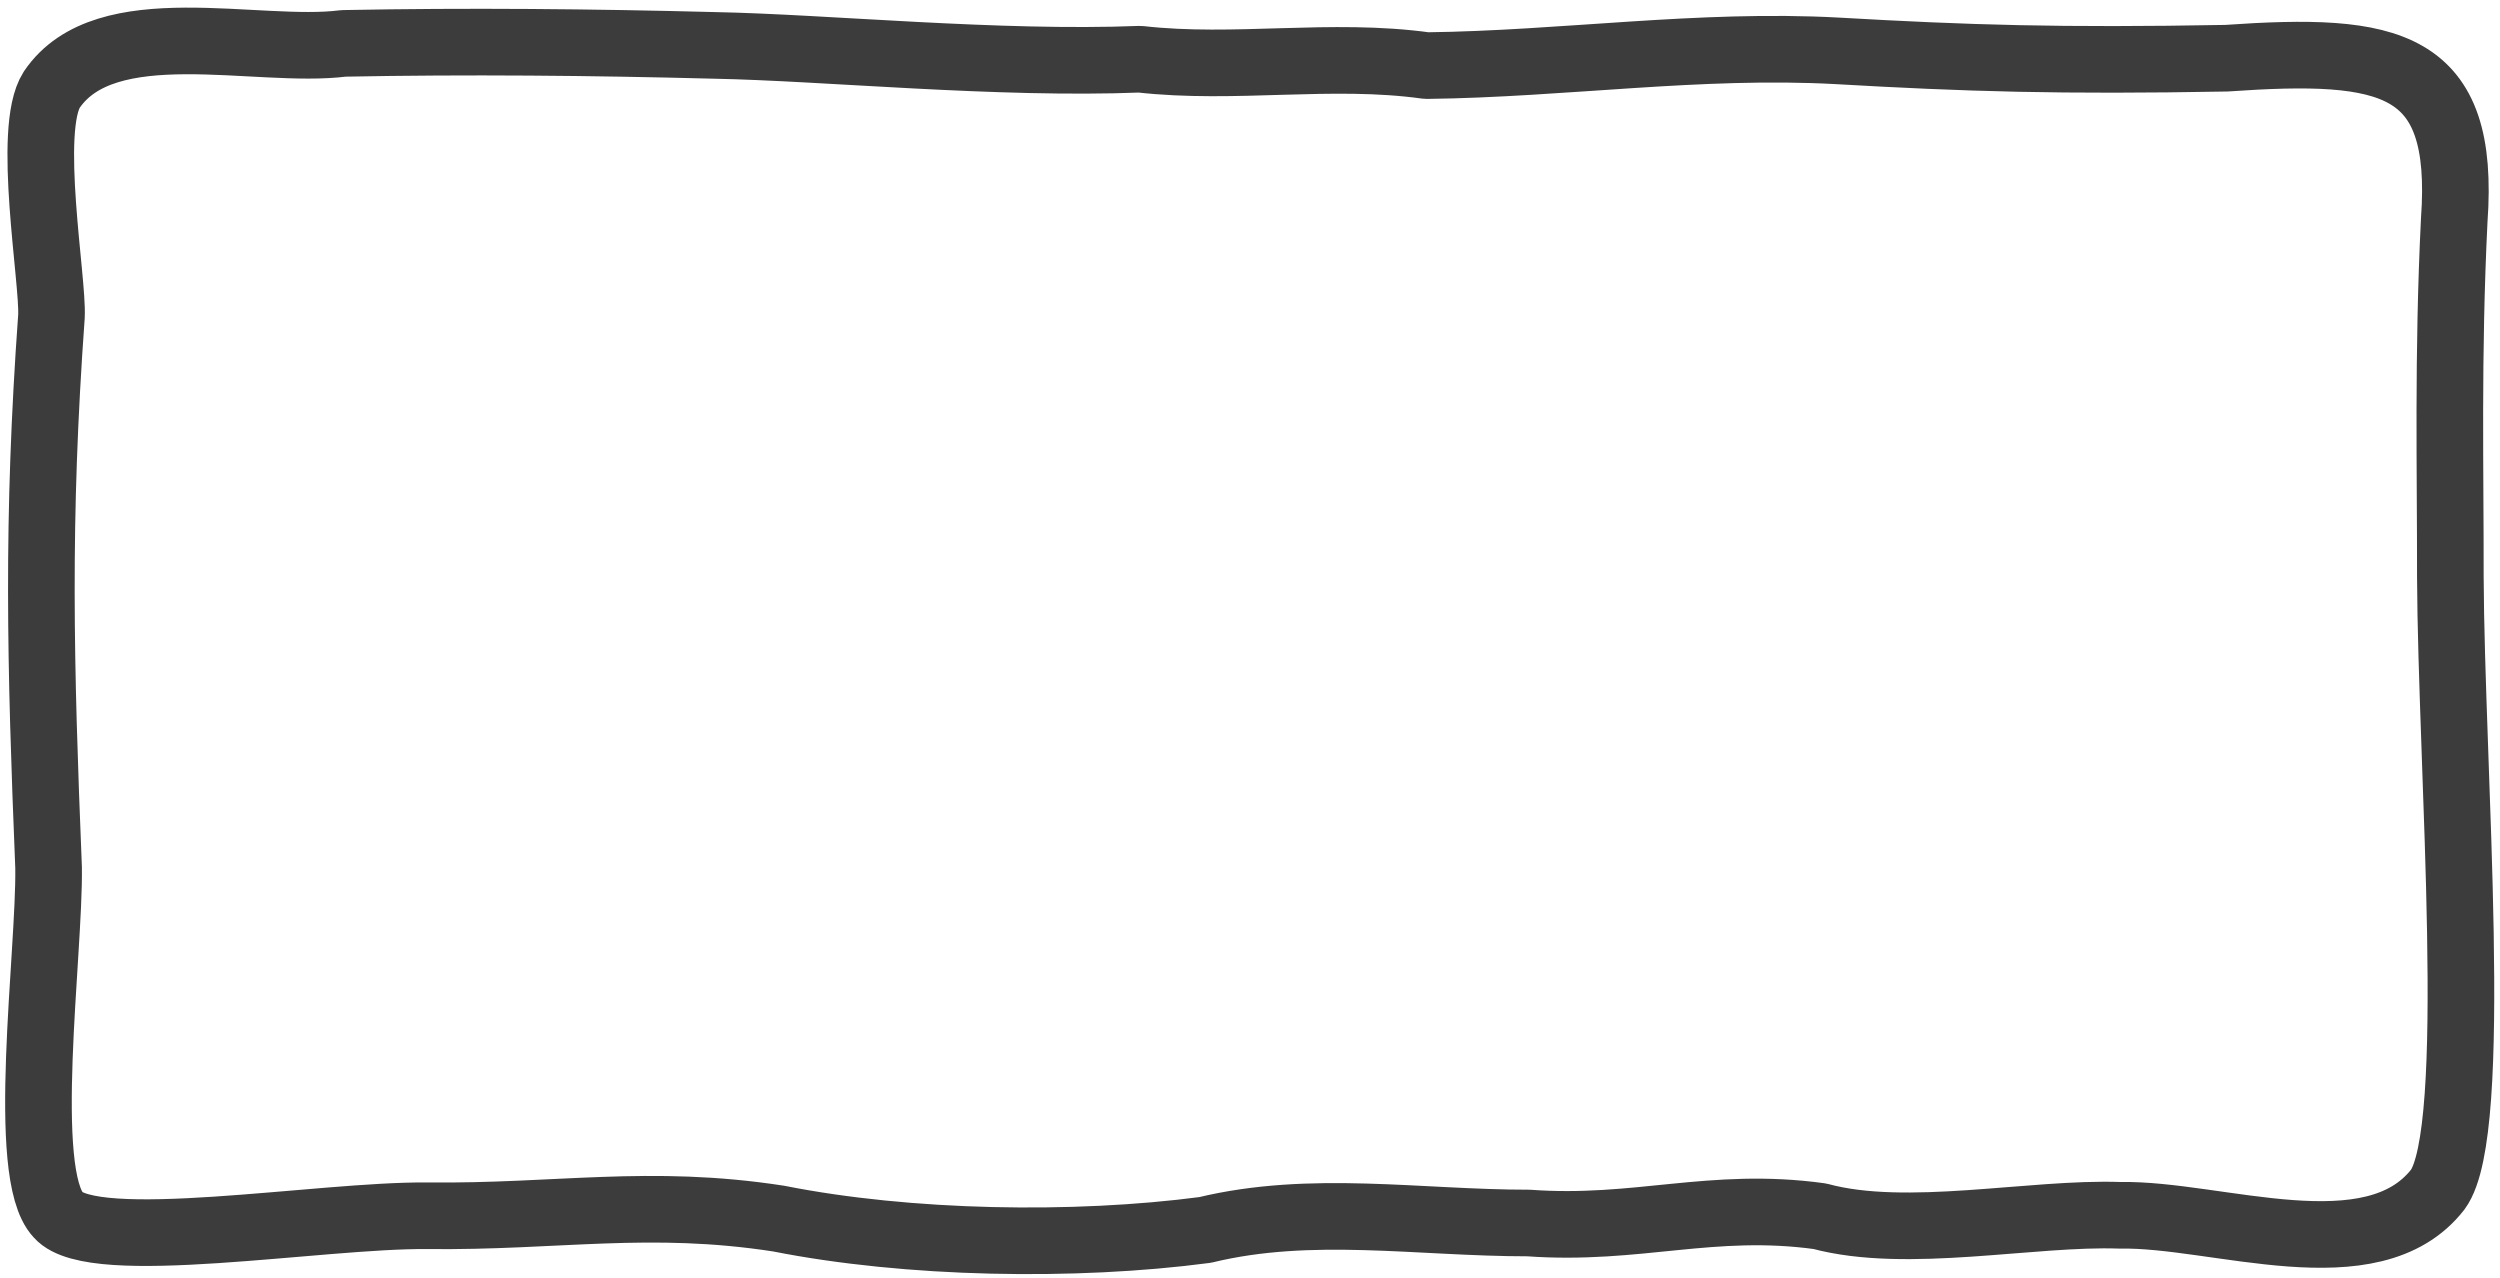
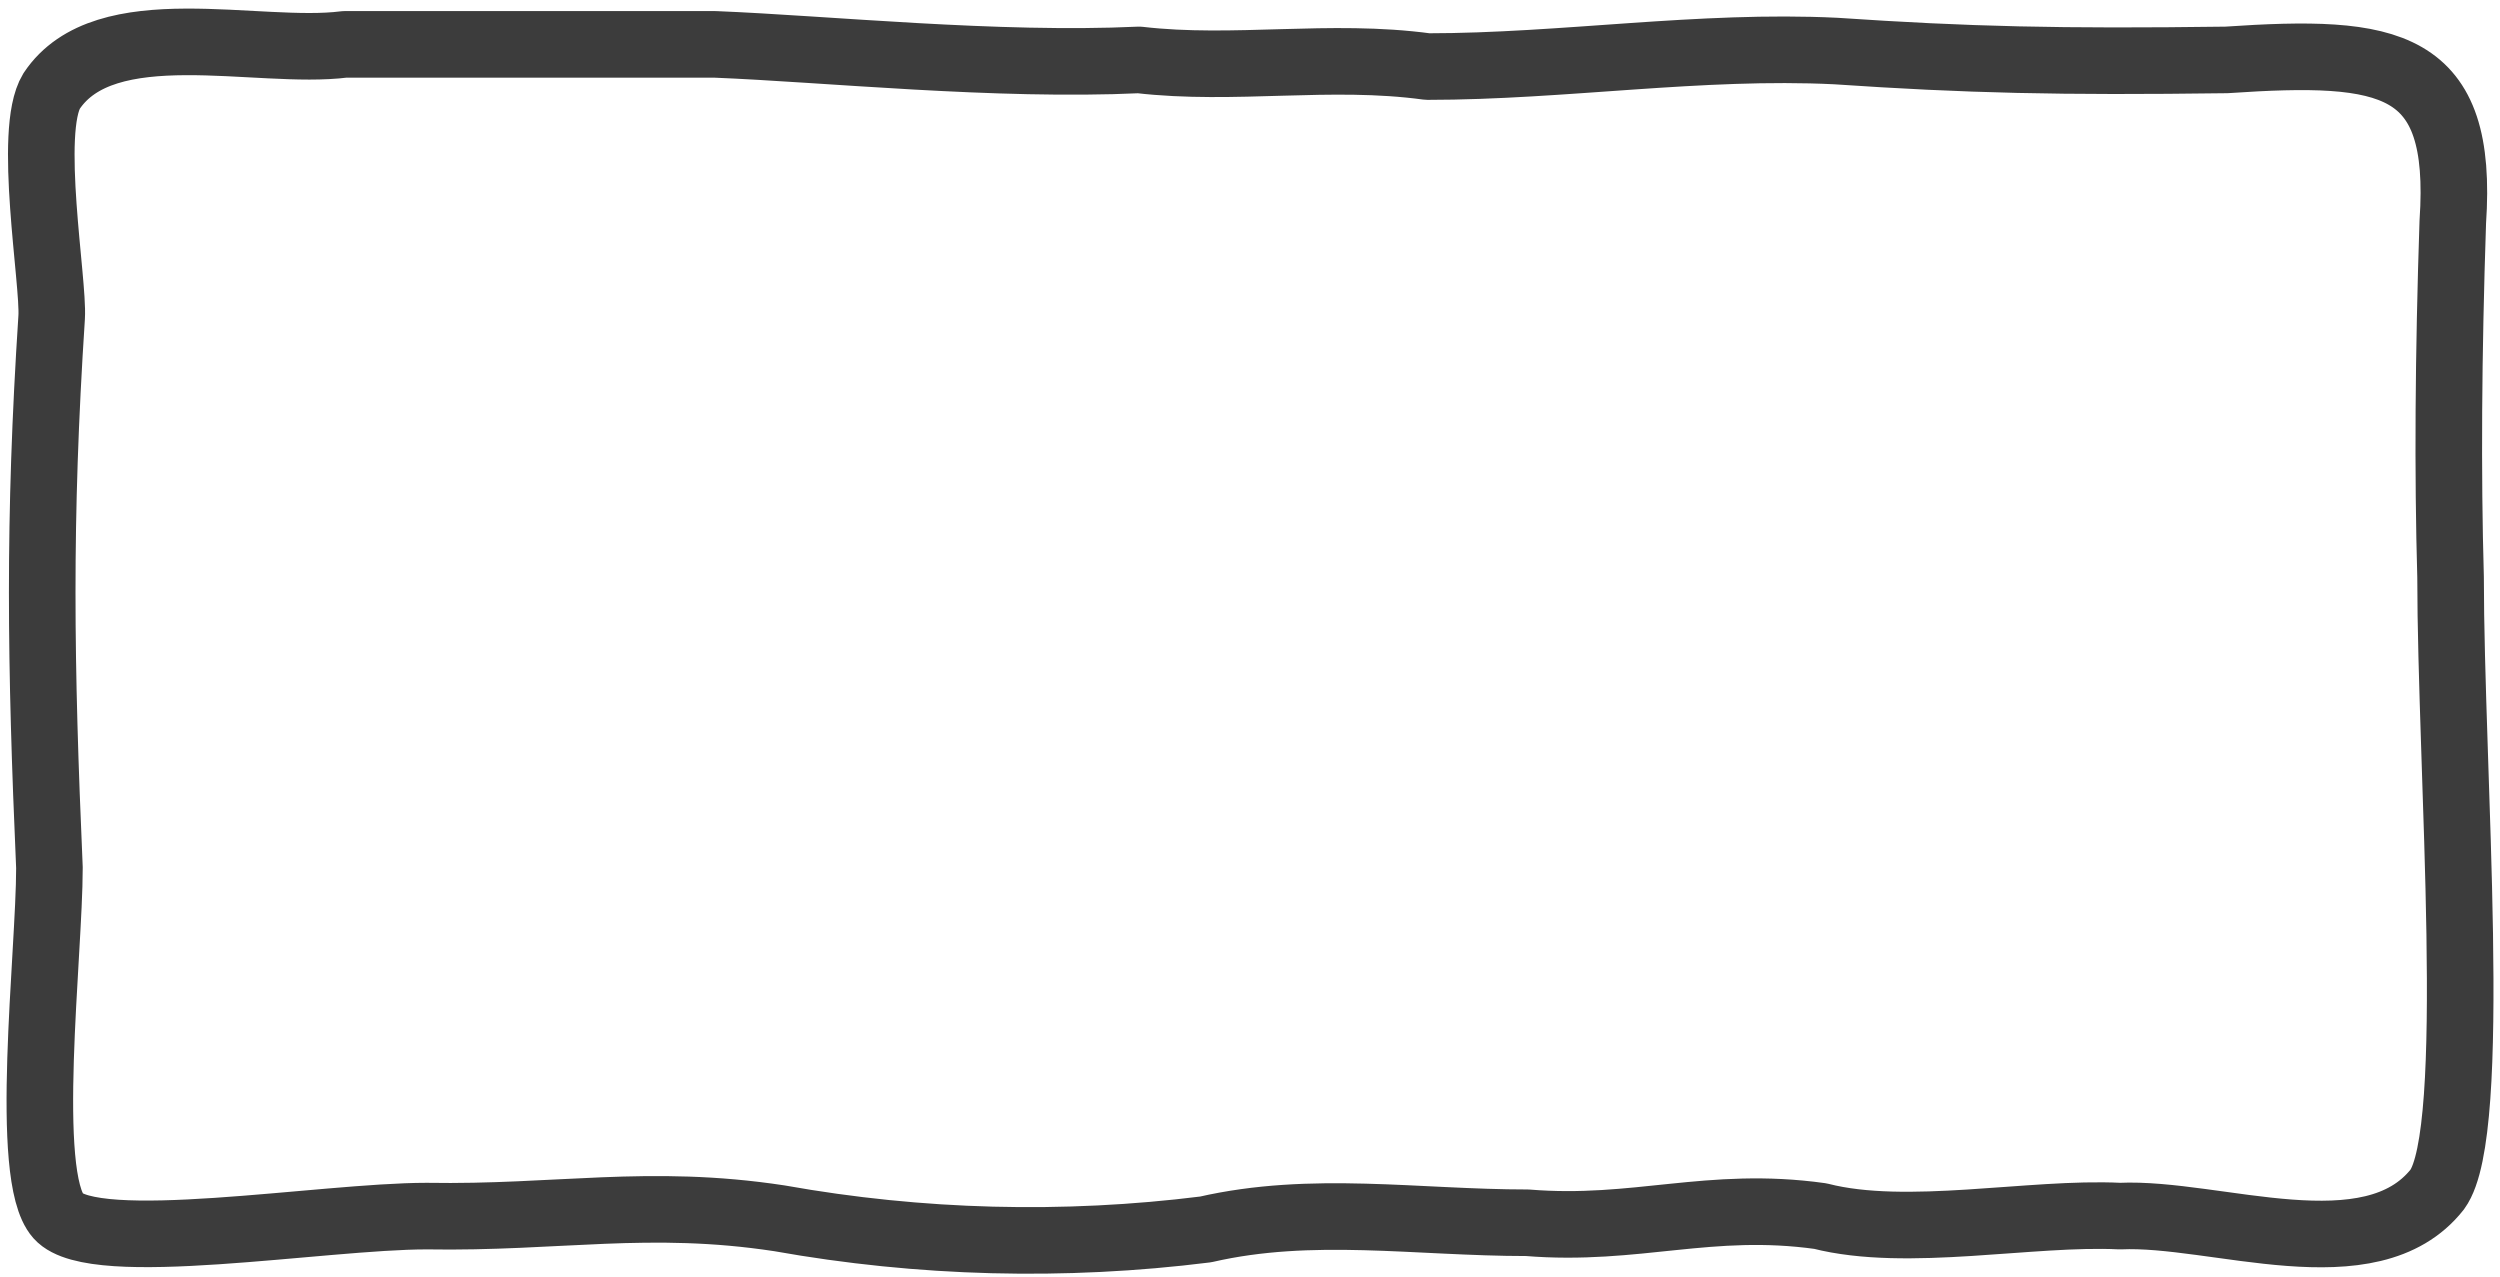
- <svg xmlns="http://www.w3.org/2000/svg" width="31.774mm" height="16.232mm" viewBox="0 0 112.586 57.514" id="svg6626" version="1.1">
-   <defs id="defs6628" />
-   <g id="layer1" transform="translate(-7.6331e-7,-994.8482)">
-     <path style="fill:none;stroke:#3c3c3c;stroke-width:3;stroke-linecap:round;stroke-linejoin:round;stroke-miterlimit:10;stroke-dasharray:none;stroke-opacity:1" d="m 15.474,996.801 c 5.573,-0.108 11.154,-0.054 16.714,0.091 5.006,0.097 12.757,0.875 19.148,0.622 4.28,0.486 8.603,-0.311 12.911,0.288 6.163,-0.072 12.31,-1.003 18.496,-0.664 5.81,0.334 10.053,0.468 17.519,0.331 7.402,-0.516 10.784,0.102 10.263,7.293 -0.302,6.126 -0.167,11.363 -0.175,16.042 0.035,8.648 1.361,24.998 -0.567,27.614 -2.951,3.791 -9.954,1.076 -14.306,1.16 -3.987,-0.143 -9.602,1.103 -13.523,0.042 -4.88,-0.673 -8.213,0.66 -13.114,0.305 -4.964,0 -9.787,-0.845 -14.569,0.312 -5.885,0.777 -13.384,0.644 -19.2,-0.51 -5.842,-0.903 -9.964,-0.064 -15.84,-0.128 -4.778,-0.049 -15.036,1.758 -16.605,-0.035 -1.748,-1.85 -0.384,-11.781 -0.438,-15.645 -0.374,-9.227 -0.536,-15.603 0.129,-24.823 0.086,-1.613 -1.134,-8.421 0.014,-10.21 2.415,-3.571 9.257,-1.587 13.141,-2.085 z" id="path242" />
-   </g>
+ <svg xmlns="http://www.w3.org/2000/svg" width="120.1" height="61.3" viewBox="0 0 112.6 57.5">
+   <path fill="none" stroke="#3c3c3c" stroke-linecap="round" stroke-linejoin="round" stroke-width="3" d="M15.5 2h16.7c5 .2 12.7 1 19.1.7 4.3.5 8.6-.3 13 .3 6.1 0 12.3-1 18.4-.7 5.9.4 10.1.5 17.6.4 7.4-.5 10.7 0 10.2 7.3q-.3 9-.1 16c0 8.7 1.3 25-.6 27.6-3 3.8-10 1-14.3 1.2-4-.2-9.6 1-13.5 0-5-.7-8.3.7-13.2.3-5 0-9.7-.8-14.5.3a64 64 0 0 1-19.2-.5c-5.9-.9-10 0-15.9-.1-4.7 0-15 1.8-16.6 0S2.2 43 2.2 39.1c-.4-9.2-.5-15.6.1-24.8.1-1.6-1.1-8.4 0-10.2C4.7.5 11.6 2.5 15.5 2" />
</svg>
